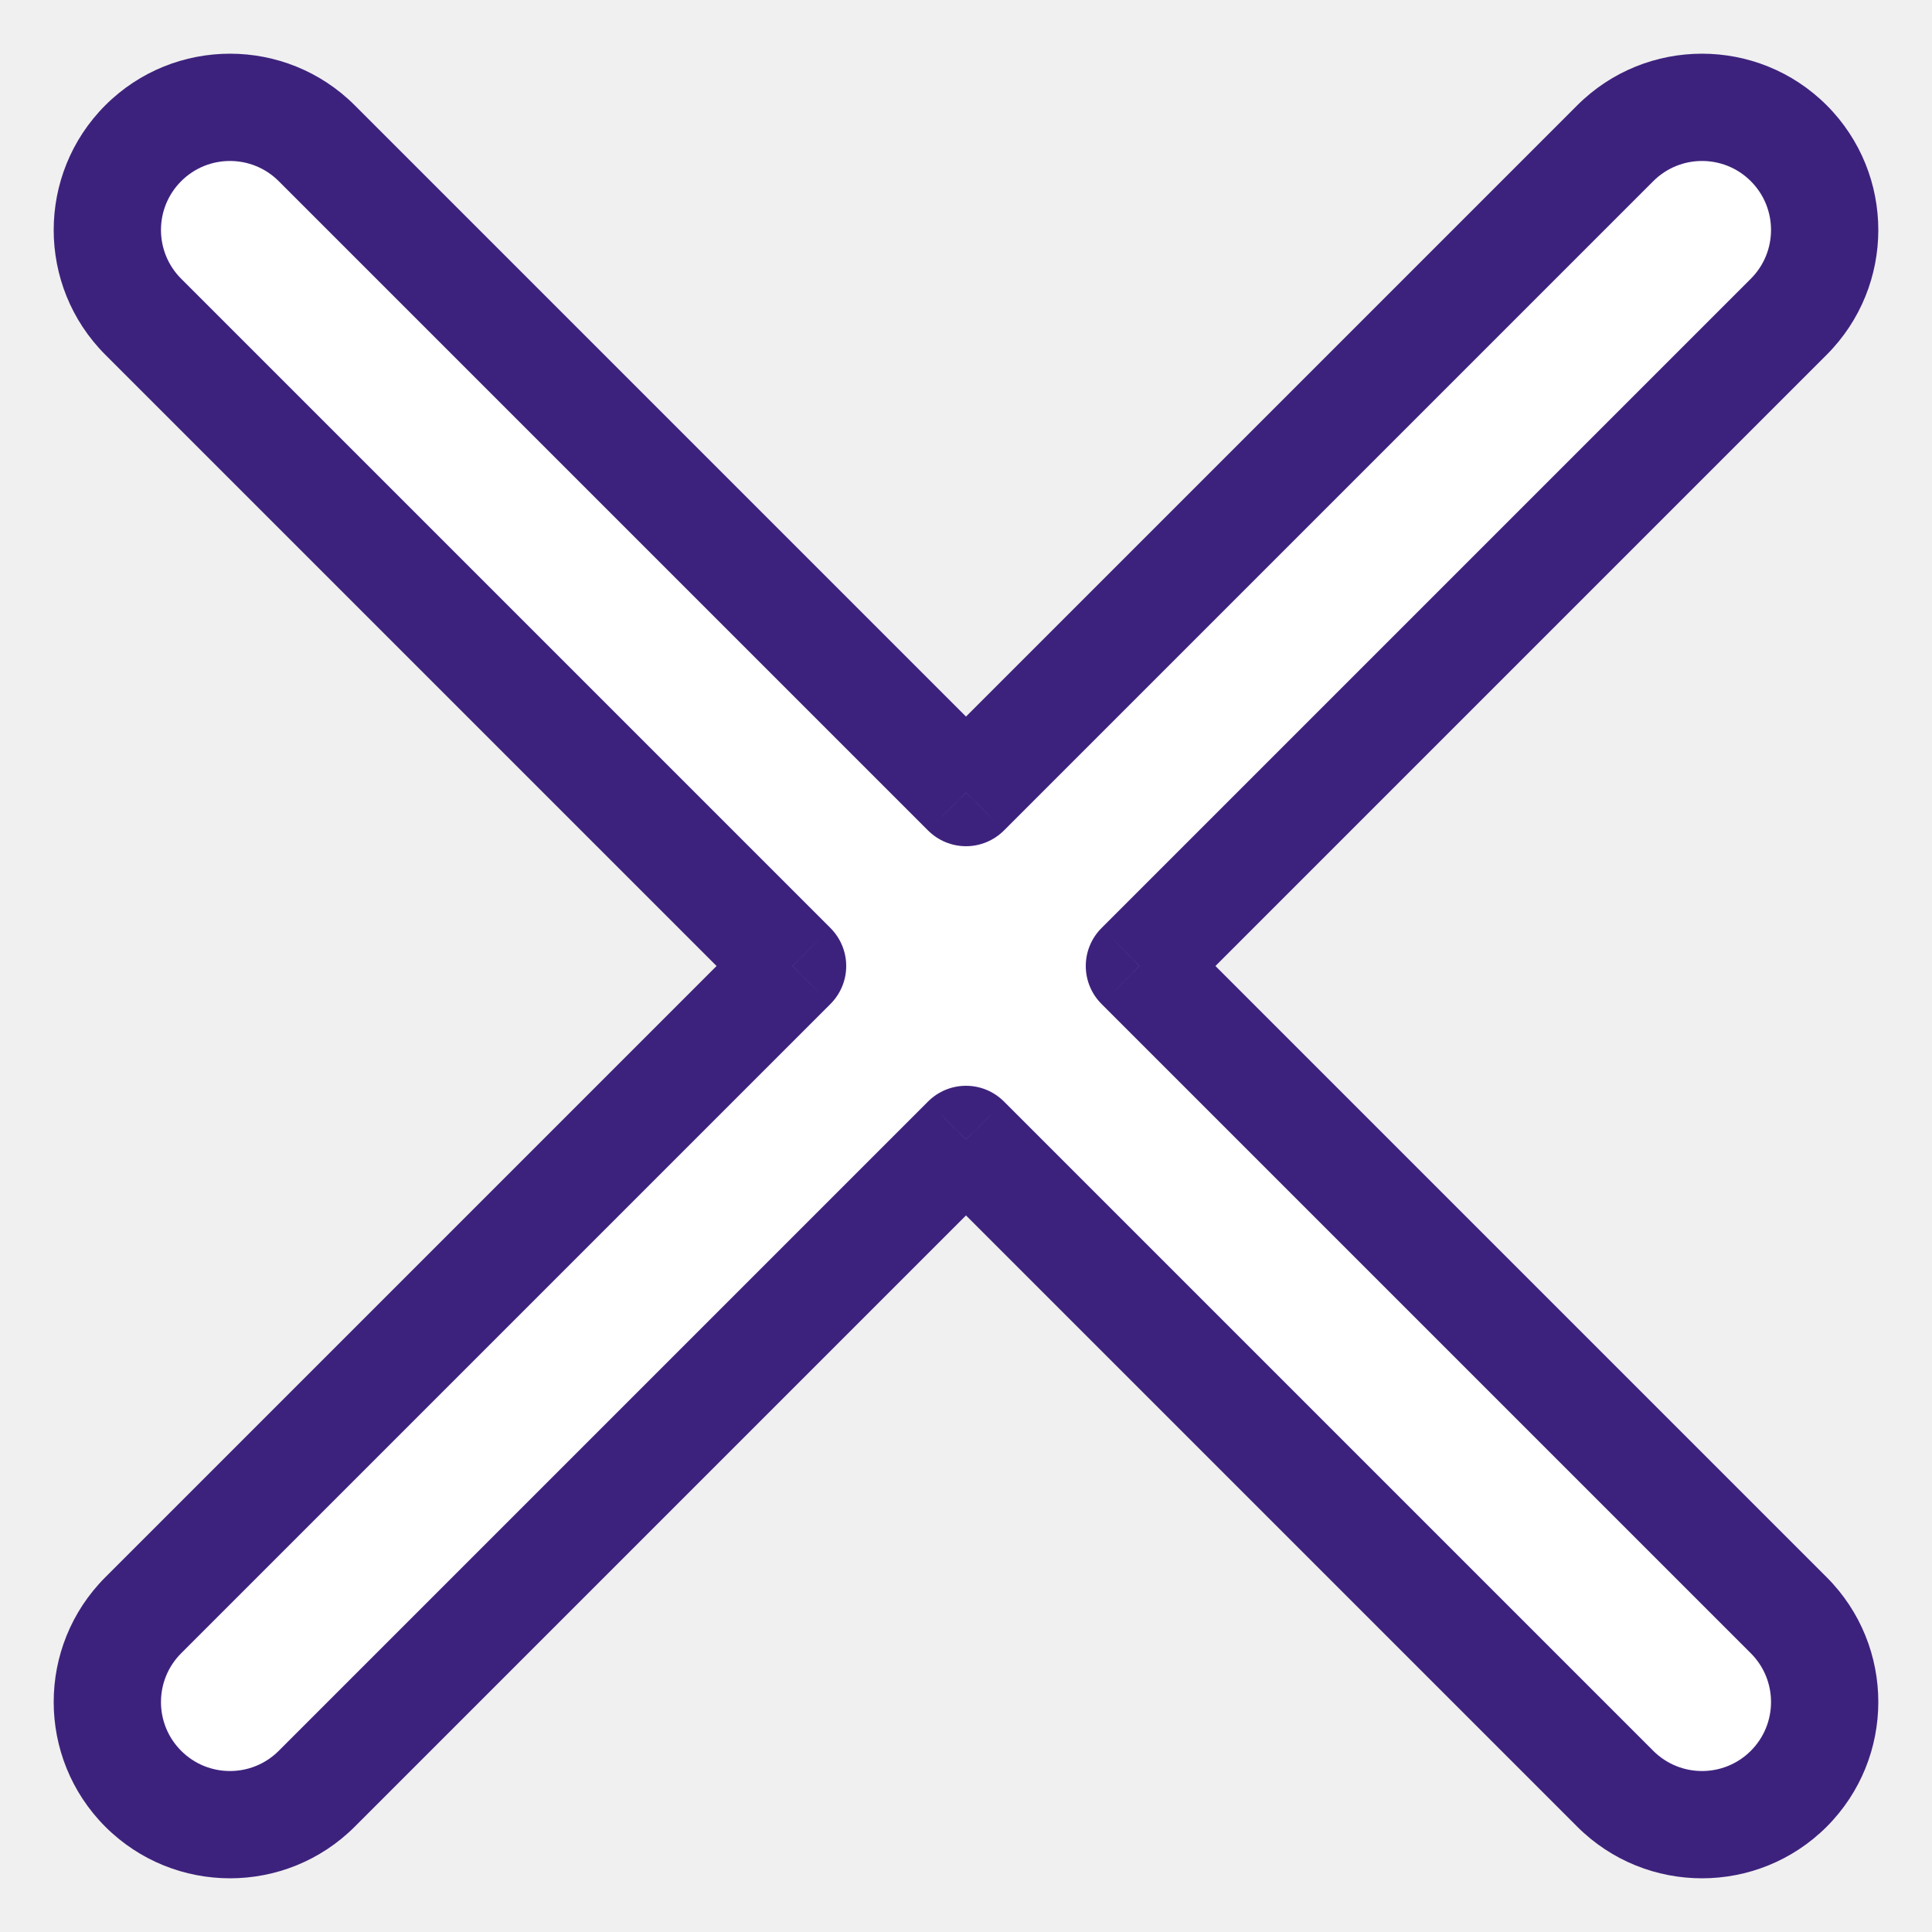
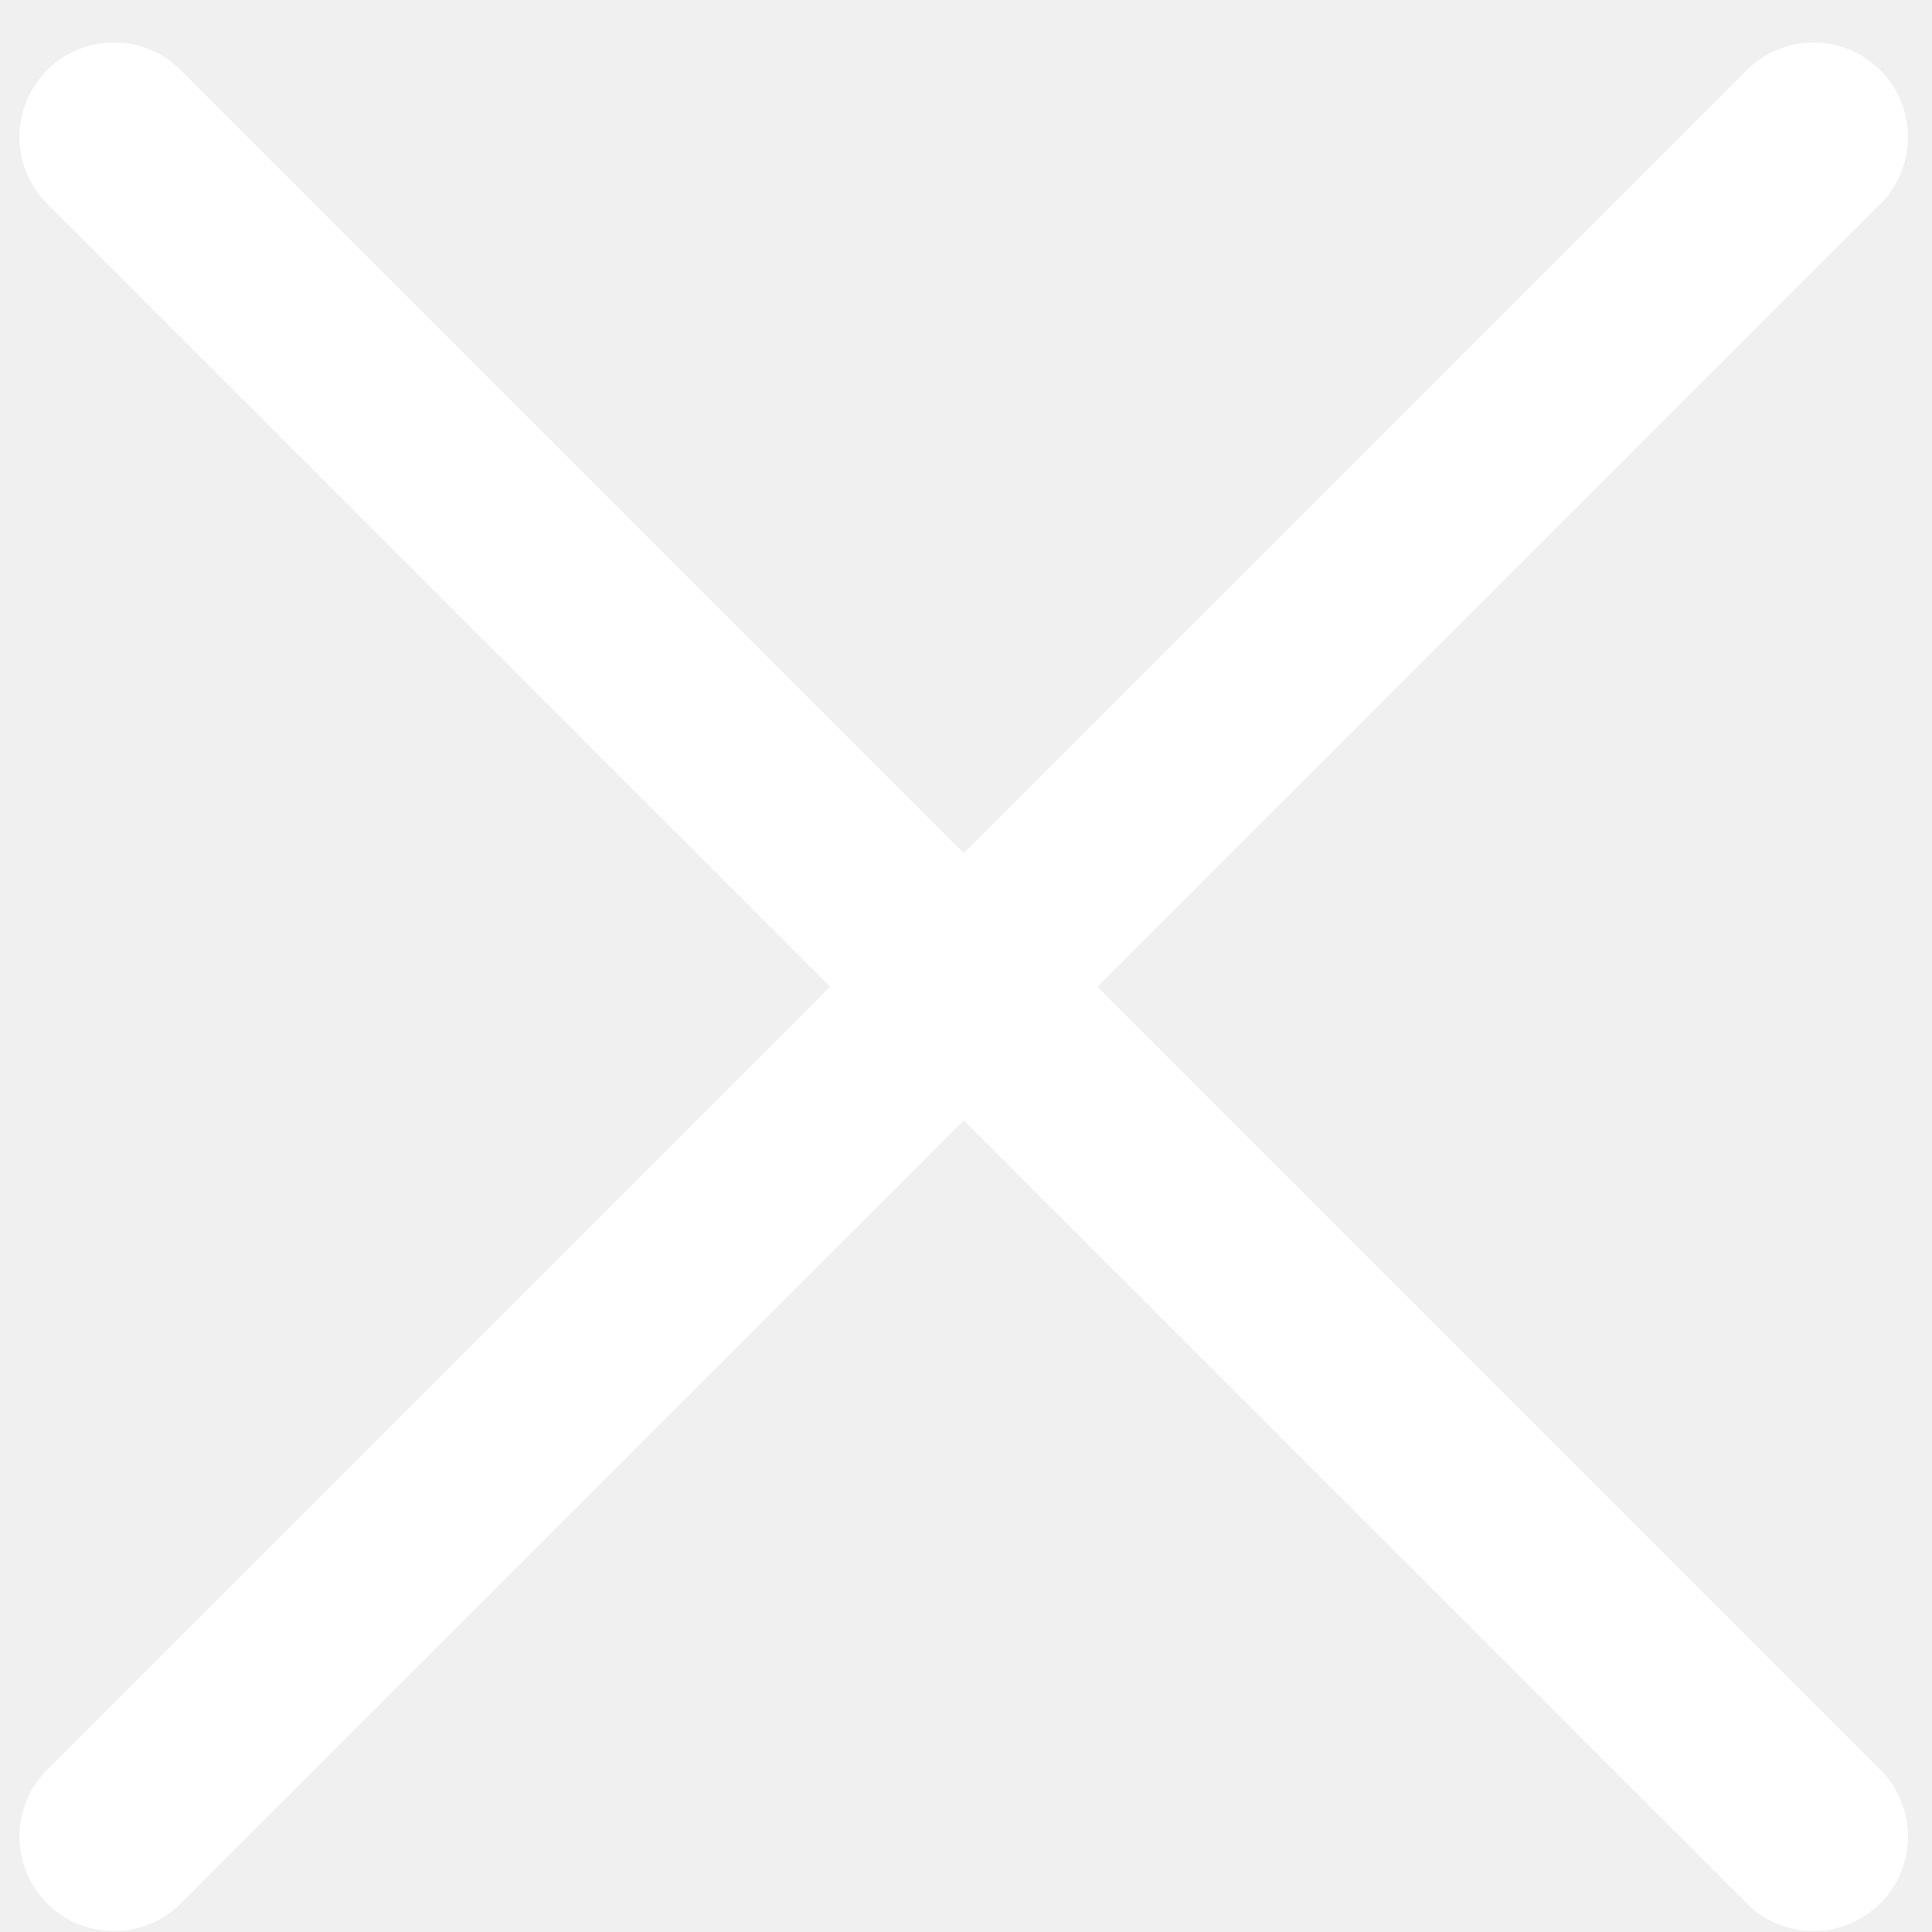
- <svg xmlns="http://www.w3.org/2000/svg" viewBox="0 0 18 18" fill="none">
-   <path fill-rule="evenodd" clip-rule="evenodd" d="M16.665 2.951C17.112 2.505 17.112 1.781 16.665 1.335C16.219 0.888 15.495 0.888 15.049 1.335L9 7.384L2.951 1.335C2.505 0.888 1.781 0.888 1.335 1.335C0.888 1.781 0.888 2.505 1.335 2.951L7.384 9L1.335 15.049C0.888 15.495 0.888 16.219 1.335 16.665C1.781 17.112 2.505 17.112 2.951 16.665L9 10.616L15.049 16.665C15.495 17.112 16.219 17.112 16.665 16.665C17.112 16.219 17.112 15.495 16.665 15.049L10.616 9L16.665 2.951Z" fill="white" />
-   <path d="M16.665 1.335L16.312 1.688L16.312 1.688L16.665 1.335ZM16.665 2.951L16.312 2.597L16.312 2.597L16.665 2.951ZM15.049 1.335L15.403 1.688V1.688L15.049 1.335ZM9 7.384L8.646 7.737C8.74 7.831 8.867 7.884 9 7.884C9.133 7.884 9.26 7.831 9.354 7.737L9 7.384ZM2.951 1.335L3.305 0.981V0.981L2.951 1.335ZM1.335 1.335L1.688 1.688L1.688 1.688L1.335 1.335ZM1.335 2.951L0.981 3.305H0.981L1.335 2.951ZM7.384 9L7.737 9.354C7.831 9.26 7.884 9.133 7.884 9C7.884 8.867 7.831 8.74 7.737 8.646L7.384 9ZM1.335 15.049L1.688 15.403H1.688L1.335 15.049ZM1.335 16.665L1.688 16.312L1.688 16.312L1.335 16.665ZM2.951 16.665L2.597 16.312L2.597 16.312L2.951 16.665ZM9 10.616L9.354 10.263C9.158 10.067 8.842 10.067 8.646 10.263L9 10.616ZM15.049 16.665L15.403 16.312V16.312L15.049 16.665ZM16.665 16.665L16.312 16.312L16.312 16.312L16.665 16.665ZM16.665 15.049L16.312 15.403H16.312L16.665 15.049ZM10.616 9L10.263 8.646C10.067 8.842 10.067 9.158 10.263 9.354L10.616 9ZM16.312 1.688C16.563 1.939 16.563 2.346 16.312 2.597L17.019 3.305C17.66 2.663 17.66 1.623 17.019 0.981L16.312 1.688ZM15.403 1.688C15.654 1.437 16.061 1.437 16.312 1.688L17.019 0.981C16.377 0.34 15.337 0.34 14.695 0.981L15.403 1.688ZM9.354 7.737L15.403 1.688L14.695 0.981L8.646 7.03L9.354 7.737ZM2.597 1.688L8.646 7.737L9.354 7.03L3.305 0.981L2.597 1.688ZM1.688 1.688C1.939 1.437 2.346 1.437 2.597 1.688L3.305 0.981C2.663 0.34 1.623 0.34 0.981 0.981L1.688 1.688ZM1.688 2.597C1.437 2.346 1.437 1.939 1.688 1.688L0.981 0.981C0.34 1.623 0.34 2.663 0.981 3.305L1.688 2.597ZM7.737 8.646L1.688 2.597L0.981 3.305L7.03 9.354L7.737 8.646ZM1.688 15.403L7.737 9.354L7.03 8.646L0.981 14.695L1.688 15.403ZM1.688 16.312C1.437 16.061 1.437 15.654 1.688 15.403L0.981 14.695C0.34 15.337 0.34 16.377 0.981 17.019L1.688 16.312ZM2.597 16.312C2.346 16.563 1.939 16.563 1.688 16.312L0.981 17.019C1.623 17.66 2.663 17.66 3.305 17.019L2.597 16.312ZM8.646 10.263L2.597 16.312L3.305 17.019L9.354 10.97L8.646 10.263ZM15.403 16.312L9.354 10.263L8.646 10.97L14.695 17.019L15.403 16.312ZM16.312 16.312C16.061 16.563 15.654 16.563 15.403 16.312L14.695 17.019C15.337 17.66 16.377 17.66 17.019 17.019L16.312 16.312ZM16.312 15.403C16.563 15.654 16.563 16.061 16.312 16.312L17.019 17.019C17.66 16.377 17.66 15.337 17.019 14.695L16.312 15.403ZM10.263 9.354L16.312 15.403L17.019 14.695L10.97 8.646L10.263 9.354ZM16.312 2.597L10.263 8.646L10.97 9.354L17.019 3.305L16.312 2.597Z" fill="#3D227D" />
+ <svg xmlns="http://www.w3.org/2000/svg" viewBox="0 0 20 20" fill="none">
+   <path d="M1.18 19.012L18.773 1.419" stroke="white" stroke-width="1.957" stroke-linecap="round" />
+   <path d="M1.18 1.418L18.773 19.011" stroke="white" stroke-width="1.957" stroke-linecap="round" />
</svg>
